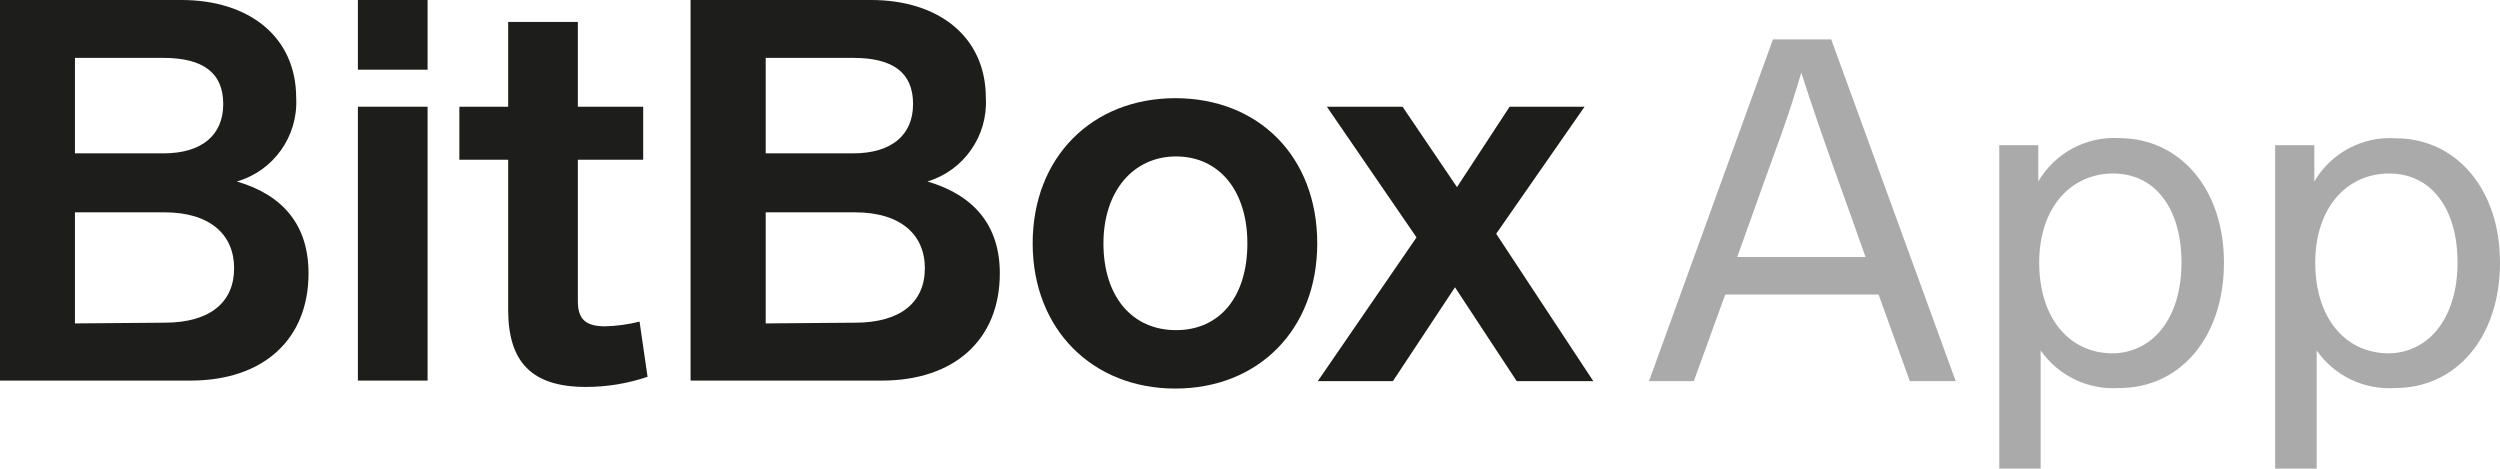
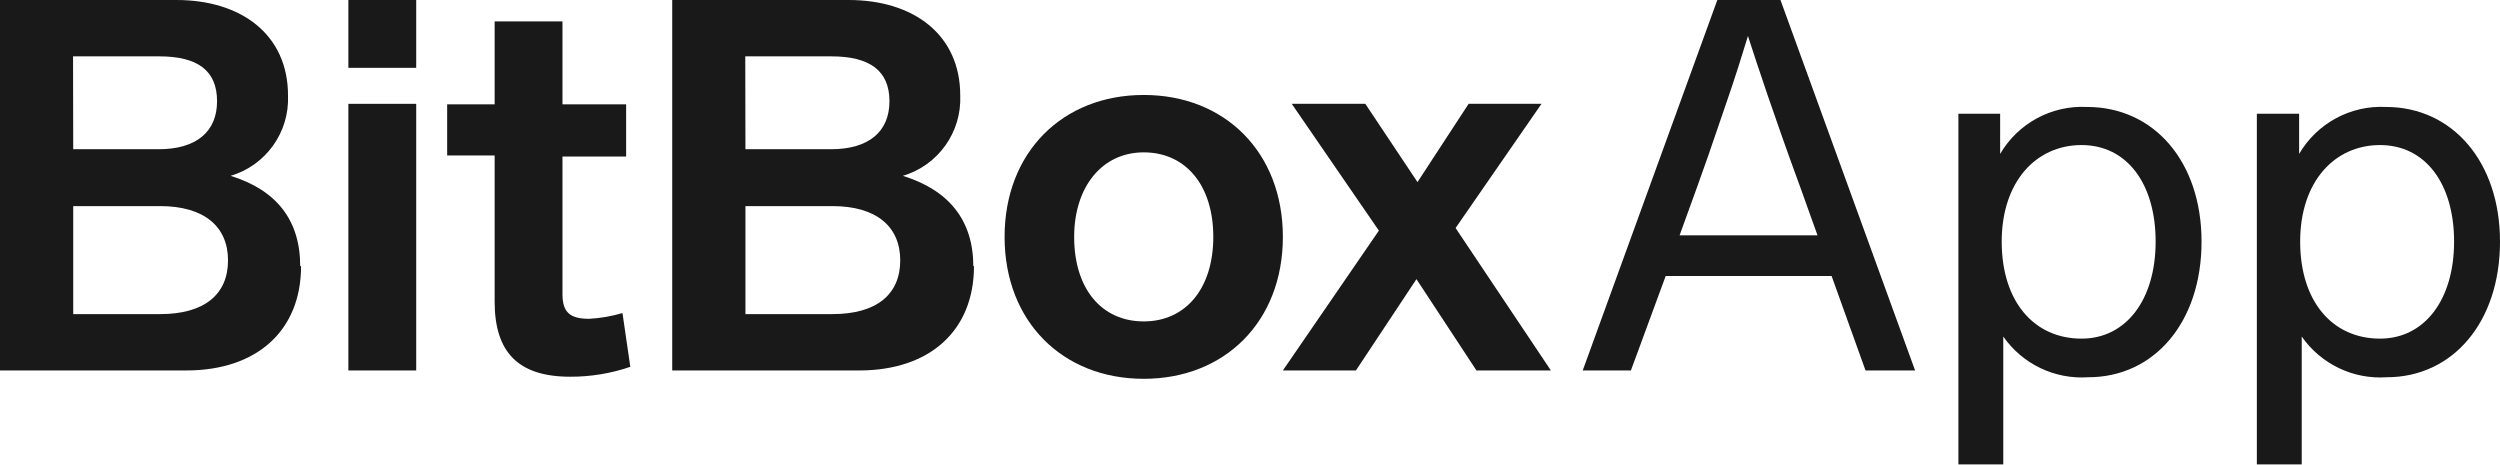
- <svg xmlns="http://www.w3.org/2000/svg" viewBox="0 0 137.75 25.82">
+ <svg xmlns="http://www.w3.org/2000/svg" viewBox="0 0 143.74 26.7">
  <defs>
-     <style>.cls-1{fill:#1d1d1b;}.cls-2{fill:#aaa;}</style>
+     <style>.cls-1{fill:#191919;}</style>
  </defs>
  <g id="Ebene_2" data-name="Ebene 2">
    <g id="Ebene_3" data-name="Ebene 3">
-       <path class="cls-1" d="M17,15.06c0,3.66-2.51,5.91-6.5,5.91H0V0H10c3.69,0,6.32,2,6.32,5.4A4.54,4.54,0,0,1,13.05,10C15.62,10.75,17,12.43,17,15.06ZM4.13,8.45H9c2.12,0,3.3-1,3.3-2.72S11.19,3.19,9,3.19H4.13Zm4.94,9.33c2.51,0,3.83-1.13,3.83-3s-1.35-3.08-3.83-3.08H4.13v6.12Z" />
-       <rect class="cls-1" x="19.72" width="3.84" height="3.84" />
-       <rect class="cls-1" x="19.72" y="5.88" width="3.84" height="15.09" />
-       <path class="cls-1" d="M35.68,20.76a10.49,10.49,0,0,1-3.4.56c-3,0-4.28-1.39-4.28-4.25V8.8H25.31V5.88H28V1.21h3.84V5.88h3.6V8.8h-3.6v7.8c0,1,.44,1.38,1.51,1.38a8.63,8.63,0,0,0,1.89-.26Z" />
-       <path class="cls-1" d="M55.09,15.06c0,3.66-2.51,5.91-6.5,5.91H38.05V0H48c3.69,0,6.32,2,6.32,5.4A4.54,4.54,0,0,1,51.1,10C53.67,10.75,55.09,12.43,55.09,15.06ZM42.19,8.45H47c2.12,0,3.31-1,3.31-2.72s-1.1-2.54-3.28-2.54H42.19Zm4.93,9.33c2.51,0,3.84-1.13,3.84-3s-1.36-3.08-3.84-3.08H42.19v6.12Z" />
-       <path class="cls-1" d="M72.58,13.41c0,4.78-3.27,8-7.82,8s-7.86-3.25-7.86-8,3.28-8,7.86-8S72.58,8.62,72.58,13.41Zm-11.78,0c0,2.92,1.57,4.78,4,4.78s3.93-1.86,3.93-4.78-1.57-4.79-3.93-4.79S60.8,10.54,60.8,13.41Z" />
-       <path class="cls-1" d="M83.57,21l-3.4-5.17L76.75,21H72.61l5.44-7.92L73.11,5.88h4.17l3,4.43,2.9-4.43h4.13l-4.87,7L87.79,21Z" />
-       <path class="cls-2" d="M103.51,16.23H95.06L93.33,21H90.86L97.69,2.17h3.21L107.76,21h-2.53Zm-.72-2.07-.88-2.48C100.61,8.1,99.73,5.52,99.25,4c-.29,1-.63,2.08-1.09,3.38l-1,2.76-.56,1.57-.88,2.45Z" />
-       <path class="cls-2" d="M122.54,14.47c0,4.12-2.42,6.91-5.76,6.91a4.88,4.88,0,0,1-4.34-2.07v6.51h-2.28V8h2.15V10a4.83,4.83,0,0,1,4.47-2.39C120.12,7.62,122.54,10.41,122.54,14.47Zm-2.34,0c0-3-1.46-4.91-3.77-4.91s-4.07,1.86-4.07,4.91,1.65,5,4.07,5C118.69,19.42,120.2,17.45,120.2,14.47Z" />
-       <path class="cls-2" d="M137.75,14.47c0,4.12-2.42,6.91-5.77,6.91a4.87,4.87,0,0,1-4.33-2.07v6.51h-2.29V8h2.16V10A4.81,4.81,0,0,1,132,7.62C135.33,7.62,137.75,10.41,137.75,14.47Zm-2.34,0c0-3-1.46-4.91-3.77-4.91s-4.07,1.86-4.07,4.91,1.65,5,4.07,5C133.89,19.42,135.41,17.45,135.41,14.47Z" />
+       <path class="cls-1" d="M105.31,15.87H95.77l-2,5.43H91L98.74,0h3.63l7.74,21.3h-2.85Zm-.81-2.34-1-2.79c-1.47-4-2.46-7-3-8.67-.33,1.08-.72,2.34-1.23,3.81L98.2,9l-.63,1.77-1,2.76Z" />
+       <path class="cls-1" d="M126.58,13.89c0,4.65-2.73,7.8-6.51,7.8a5.5,5.5,0,0,1-4.89-2.34V26.7H112.6V6.54H115V8.85a5.46,5.46,0,0,1,5-2.7C123.85,6.15,126.58,9.3,126.58,13.89Zm-2.64,0c0-3.33-1.65-5.55-4.26-5.55s-4.59,2.1-4.59,5.55,1.86,5.58,4.59,5.58C122.23,19.47,123.94,17.25,123.94,13.89Z" />
+       <path class="cls-1" d="M143.74,13.89c0,4.65-2.73,7.8-6.51,7.8a5.5,5.5,0,0,1-4.89-2.34V26.7h-2.58V6.54h2.43V8.85a5.46,5.46,0,0,1,5-2.7C141,6.15,143.74,9.3,143.74,13.89Zm-2.64,0c0-3.33-1.65-5.55-4.26-5.55s-4.59,2.1-4.59,5.55,1.86,5.58,4.59,5.58C139.39,19.47,141.1,17.25,141.1,13.89Z" />
+       <path class="cls-1" d="M9.21,18.06c2.55,0,3.9-1.14,3.9-3.09s-1.38-3.12-3.9-3.12h-5v6.21Zm-5-9.48H9.12c2.16,0,3.36-1,3.36-2.76S11.37,3.24,9.15,3.24H4.2ZM17.31,15.3c0,3.72-2.55,6-6.6,6H0V0H10.14c3.75,0,6.42,2,6.42,5.49a4.62,4.62,0,0,1-3.3,4.62c2.61.81,4,2.52,4,5.19" />
+       <rect class="cls-1" x="20.03" width="3.9" height="3.9" />
+       <rect class="cls-1" x="20.03" y="5.97" width="3.9" height="15.33" />
+       <path class="cls-1" d="M36.24,21.09a10.53,10.53,0,0,1-3.45.57c-3,0-4.35-1.41-4.35-4.32V8.94H25.71V6h2.73V1.23h3.9V6H36v3H32.34v7.92c0,1.05.45,1.41,1.53,1.41A8.37,8.37,0,0,0,35.79,18Z" />
+       <path class="cls-1" d="M47.86,18.06c2.55,0,3.9-1.14,3.9-3.09s-1.38-3.12-3.9-3.12h-5v6.21Zm-5-9.48h4.92c2.16,0,3.36-1,3.36-2.76S50,3.24,47.8,3.24H42.85ZM56,15.3c0,3.72-2.55,6-6.6,6H38.65V0H48.79c3.75,0,6.42,2,6.42,5.49a4.62,4.62,0,0,1-3.3,4.62c2.61.81,4.05,2.52,4.05,5.19" />
+       <path class="cls-1" d="M61.76,13.62c0,3,1.59,4.86,4,4.86s4-1.89,4-4.86-1.59-4.86-4-4.86-4,2-4,4.86m12,0c0,4.86-3.33,8.16-8,8.16s-8-3.3-8-8.16,3.33-8.16,8-8.16,8,3.3,8,8.16" />
+       <polygon class="cls-1" points="84.89 21.3 81.44 16.05 77.96 21.3 73.76 21.3 79.28 13.26 74.27 5.97 78.5 5.97 81.5 10.47 84.44 5.97 88.63 5.97 83.69 13.11 89.17 21.3 84.89 21.3" />
    </g>
  </g>
</svg>
